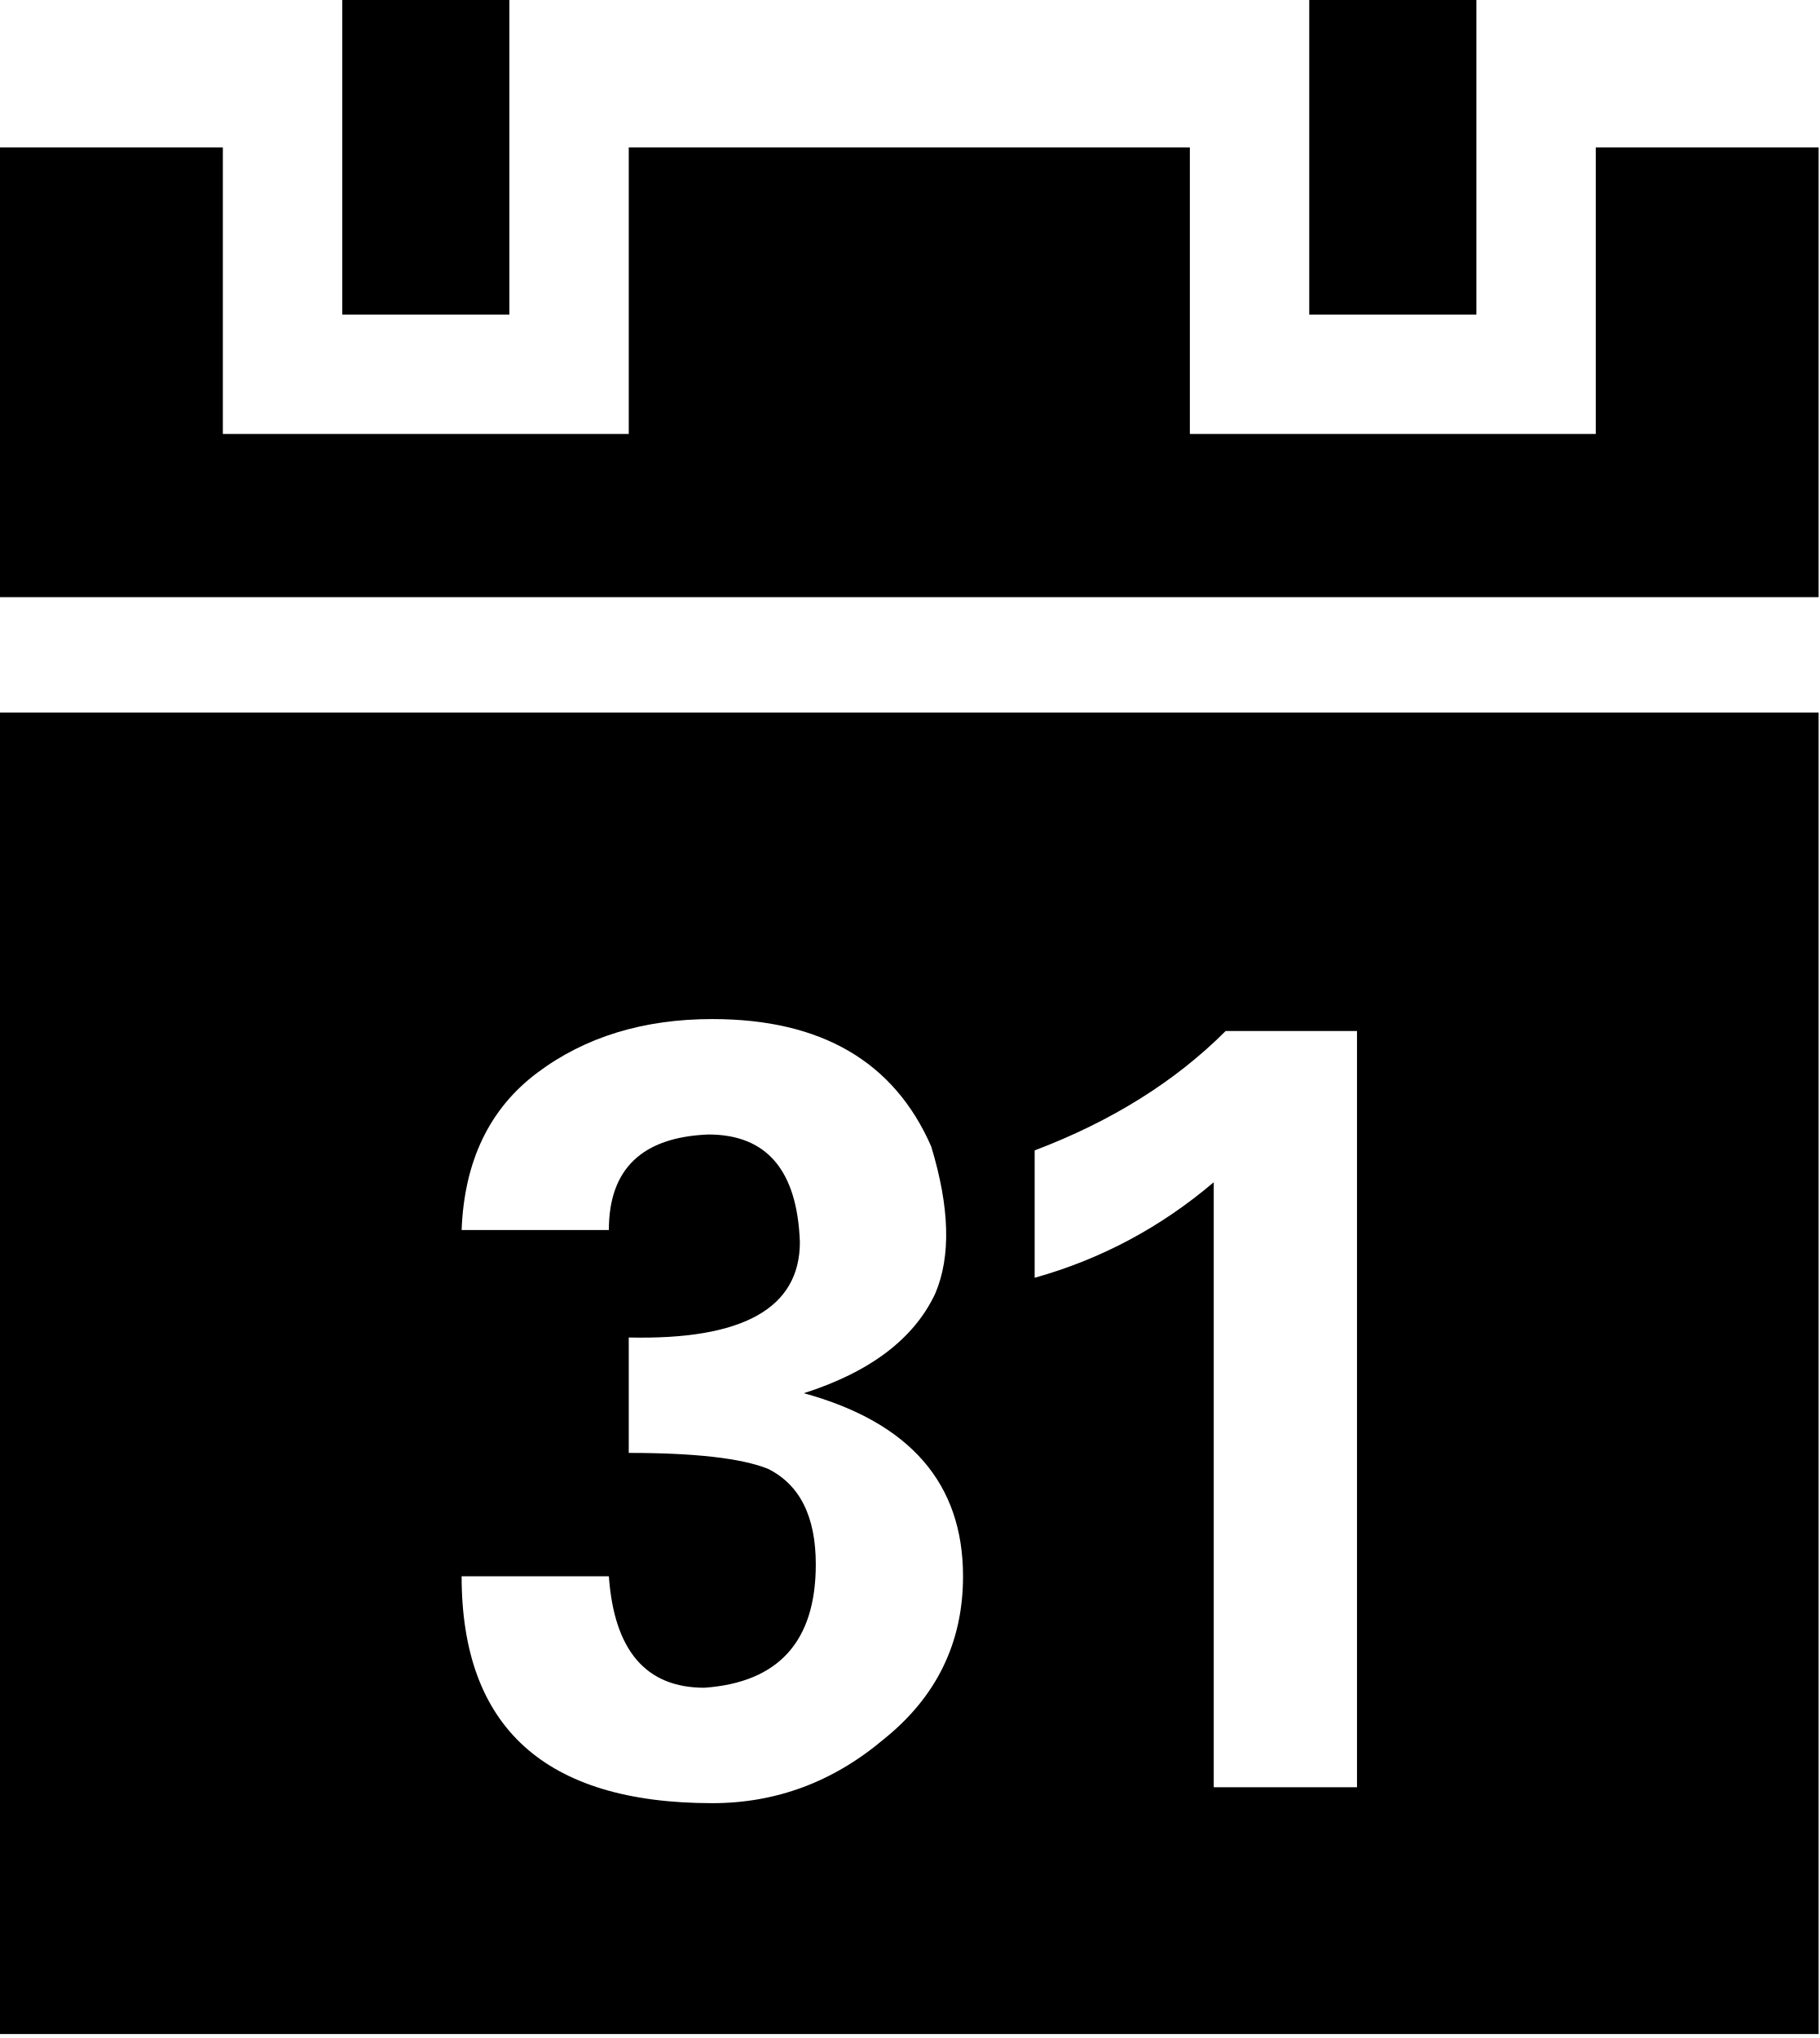
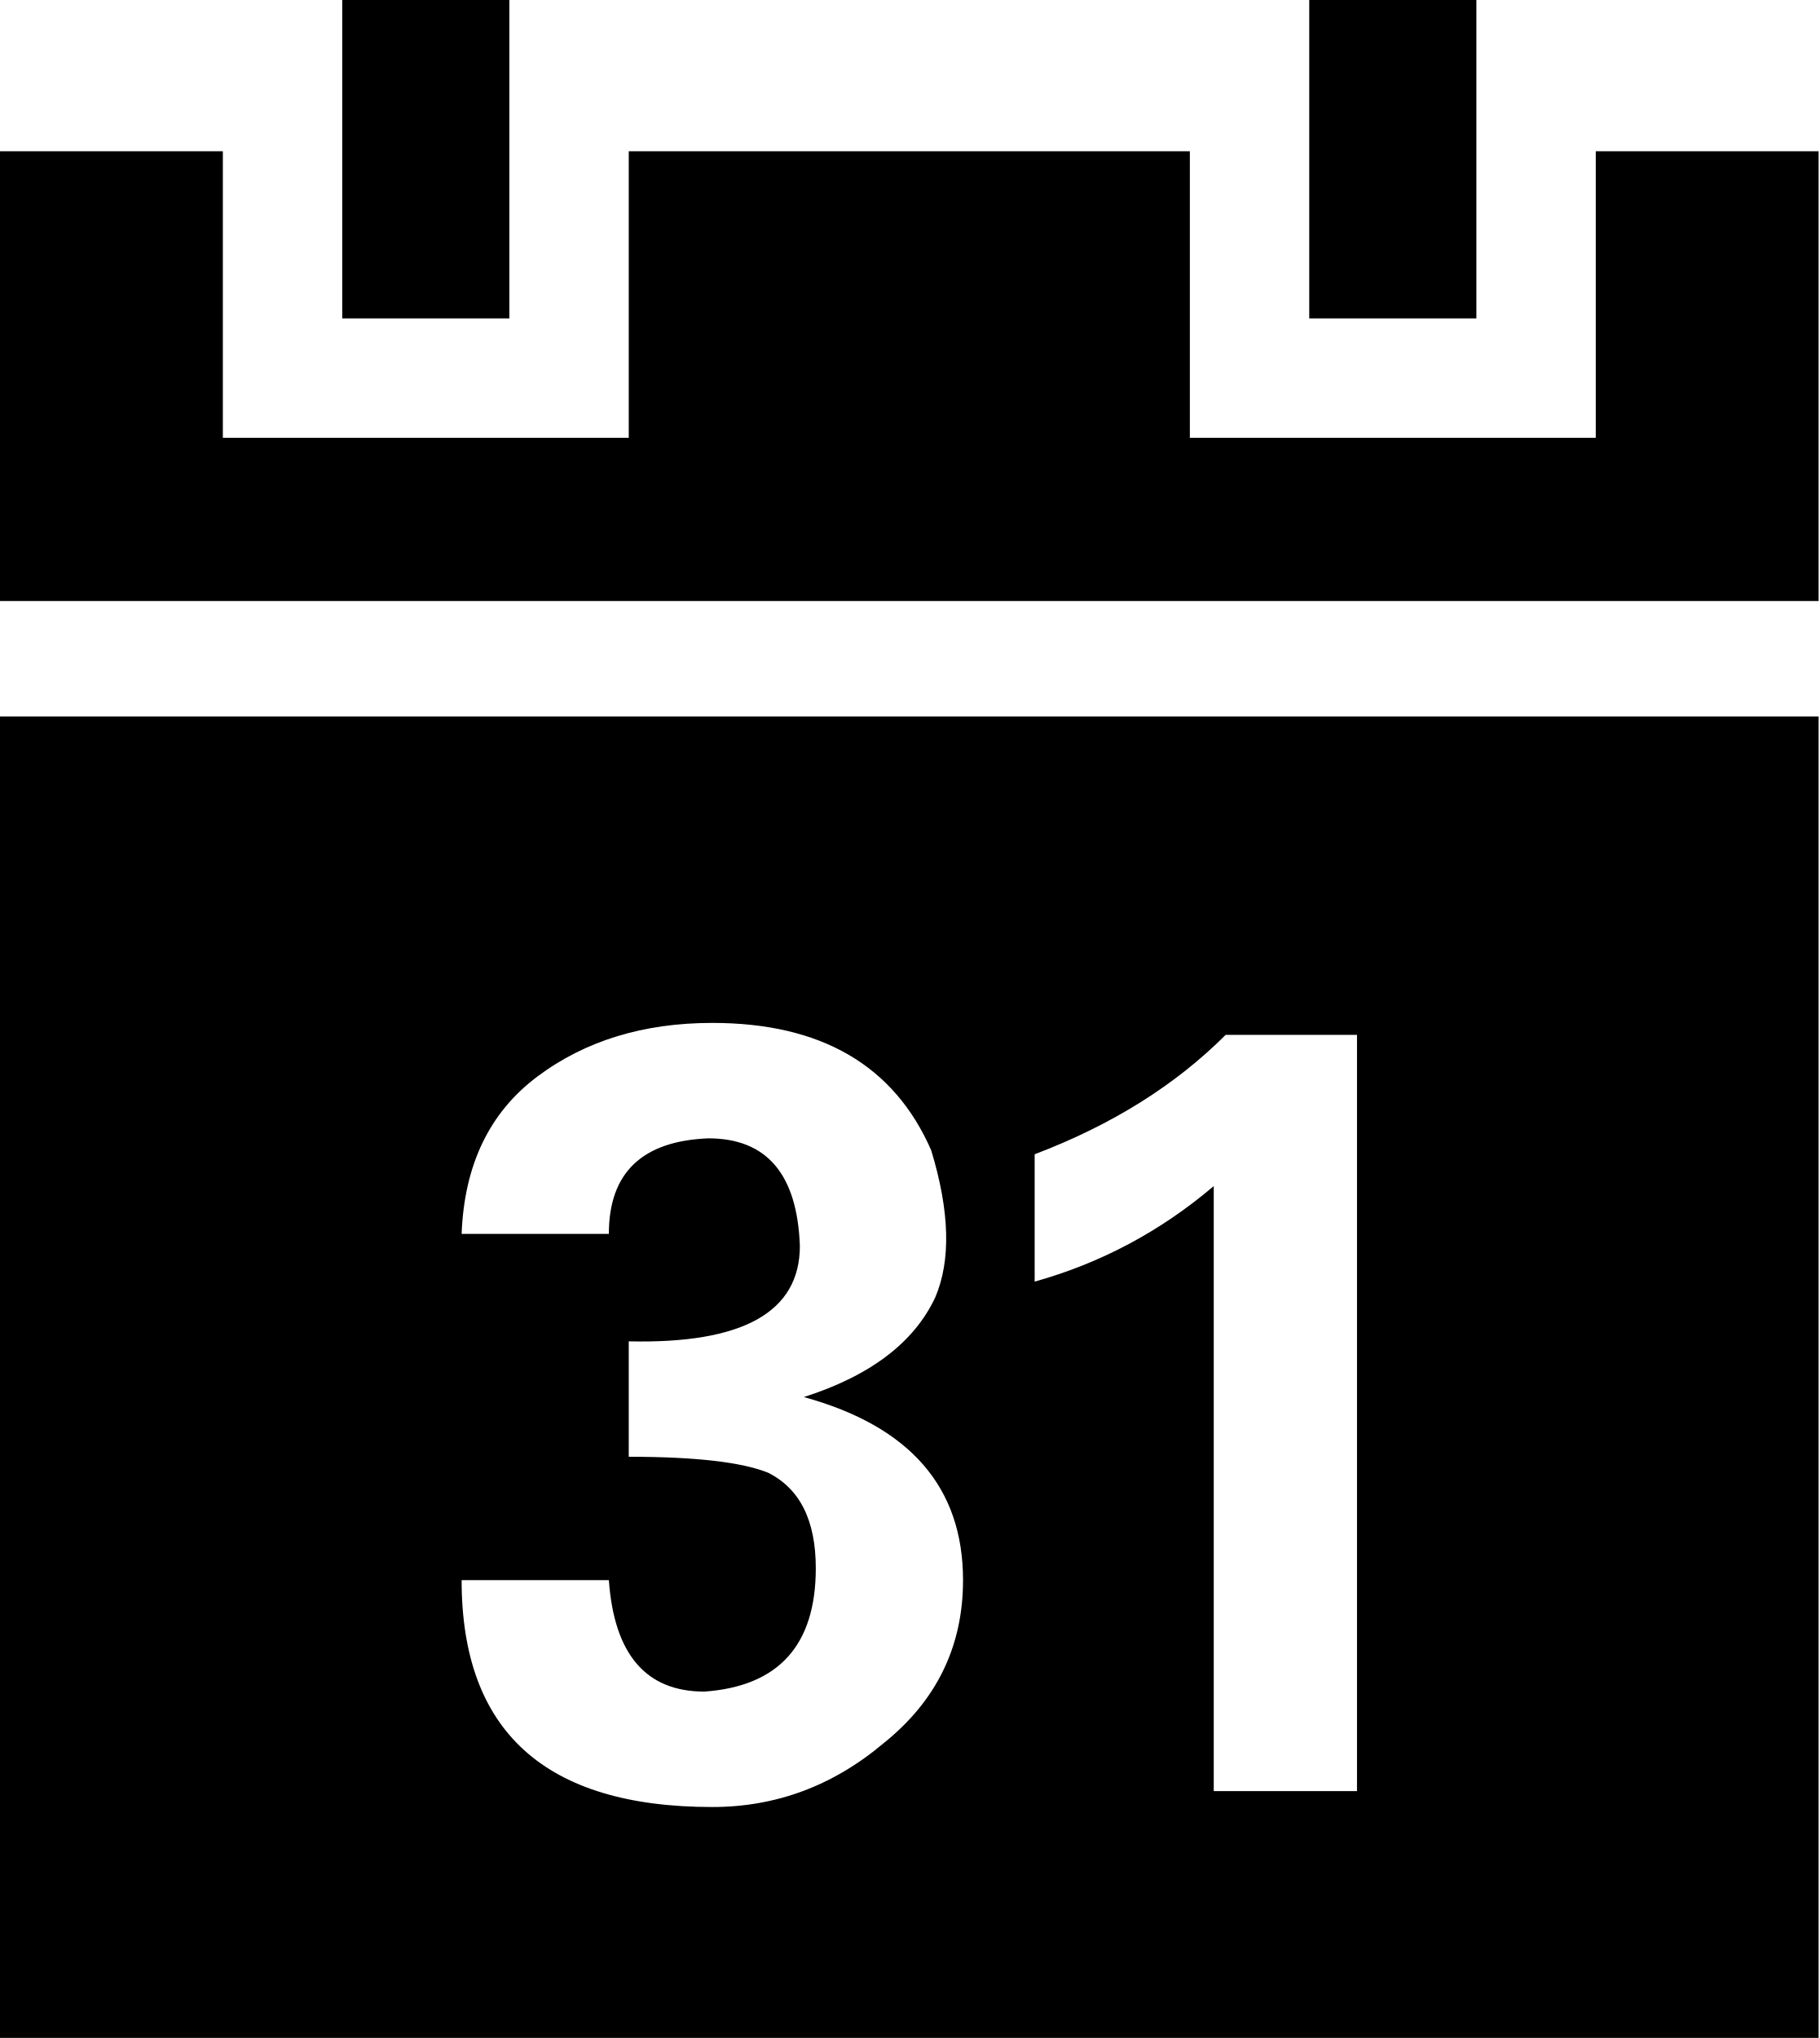
<svg xmlns="http://www.w3.org/2000/svg" height="1000" width="893">
-   <path d="M0 998.047l0-648.396l892.521 0l0 648.396l-892.521 0zm0-705.033l0-220.689l109.368 0l0 140.616l199.206 0l0-140.616l275.373 0l0 140.616l199.206 0l0-140.616l109.368 0l0 220.689l-892.521 0zm167.958-138.663l0-156.24l82.026 0l0 156.24l-82.026 0zm58.59 619.101q0 111.321 123.039 111.321 46.872 0 83.979-31.248 39.06-31.248 39.06-80.073 0-68.355-78.12-89.838 48.825-15.624 64.449-48.825 11.718-27.342-1.953-72.261-27.342-62.496-107.415-62.496-50.778 0-85.932 26.366t-37.107 77.144l72.261 0q0-44.919 48.825-46.872 42.966 0 44.919 52.731 0 48.825-83.979 46.872l0 56.637q48.825 0 68.355 7.812 23.436 11.718 23.436 46.872 0 56.637-54.684 60.543-42.966 0-46.872-54.684l-72.261 0zm281.232-146.475q48.825-13.671 87.885-46.872l0 296.856l70.308 0l0-371.07l-64.449 0q-37.107 37.107-93.744 58.59l0 62.496zm134.757-472.626l0-156.24l82.026 0l0 156.24l-82.026 0z" />
+   <path d="M0 999.936l0 -648.396l892.521 0l0 648.396l-892.521 0zm0 -705.033l0 -220.689l109.368 0l0 140.616l199.206 0l0 -140.616l275.373 0l0 140.616l199.206 0l0 -140.616l109.368 0l0 220.689l-892.521 0zm167.958 -138.663l0 -156.24l82.026 0l0 156.24l-82.026 0zm58.59 619.101q0 111.321 123.039 111.321 46.872 0 83.979 -31.248 39.06 -31.248 39.06 -80.073 0 -68.355 -78.12 -89.838 48.825 -15.624 64.449 -48.825 11.718 -27.342 -1.953 -72.261 -27.342 -62.496 -107.415 -62.496 -50.778 0 -85.932 26.366t-37.107 77.144l72.261 0q0 -44.919 48.825 -46.872 42.966 0 44.919 52.731 0 48.825 -83.979 46.872l0 56.637q48.825 0 68.355 7.812 23.436 11.718 23.436 46.872 0 56.637 -54.684 60.543 -42.966 0 -46.872 -54.684l-72.261 0zm281.232 -146.475q48.825 -13.671 87.885 -46.872l0 296.856l70.308 0l0 -371.07l-64.449 0q-37.107 37.107 -93.744 58.59l0 62.496zm134.757 -472.626l0 -156.24l82.026 0l0 156.24l-82.026 0z" />
</svg>
